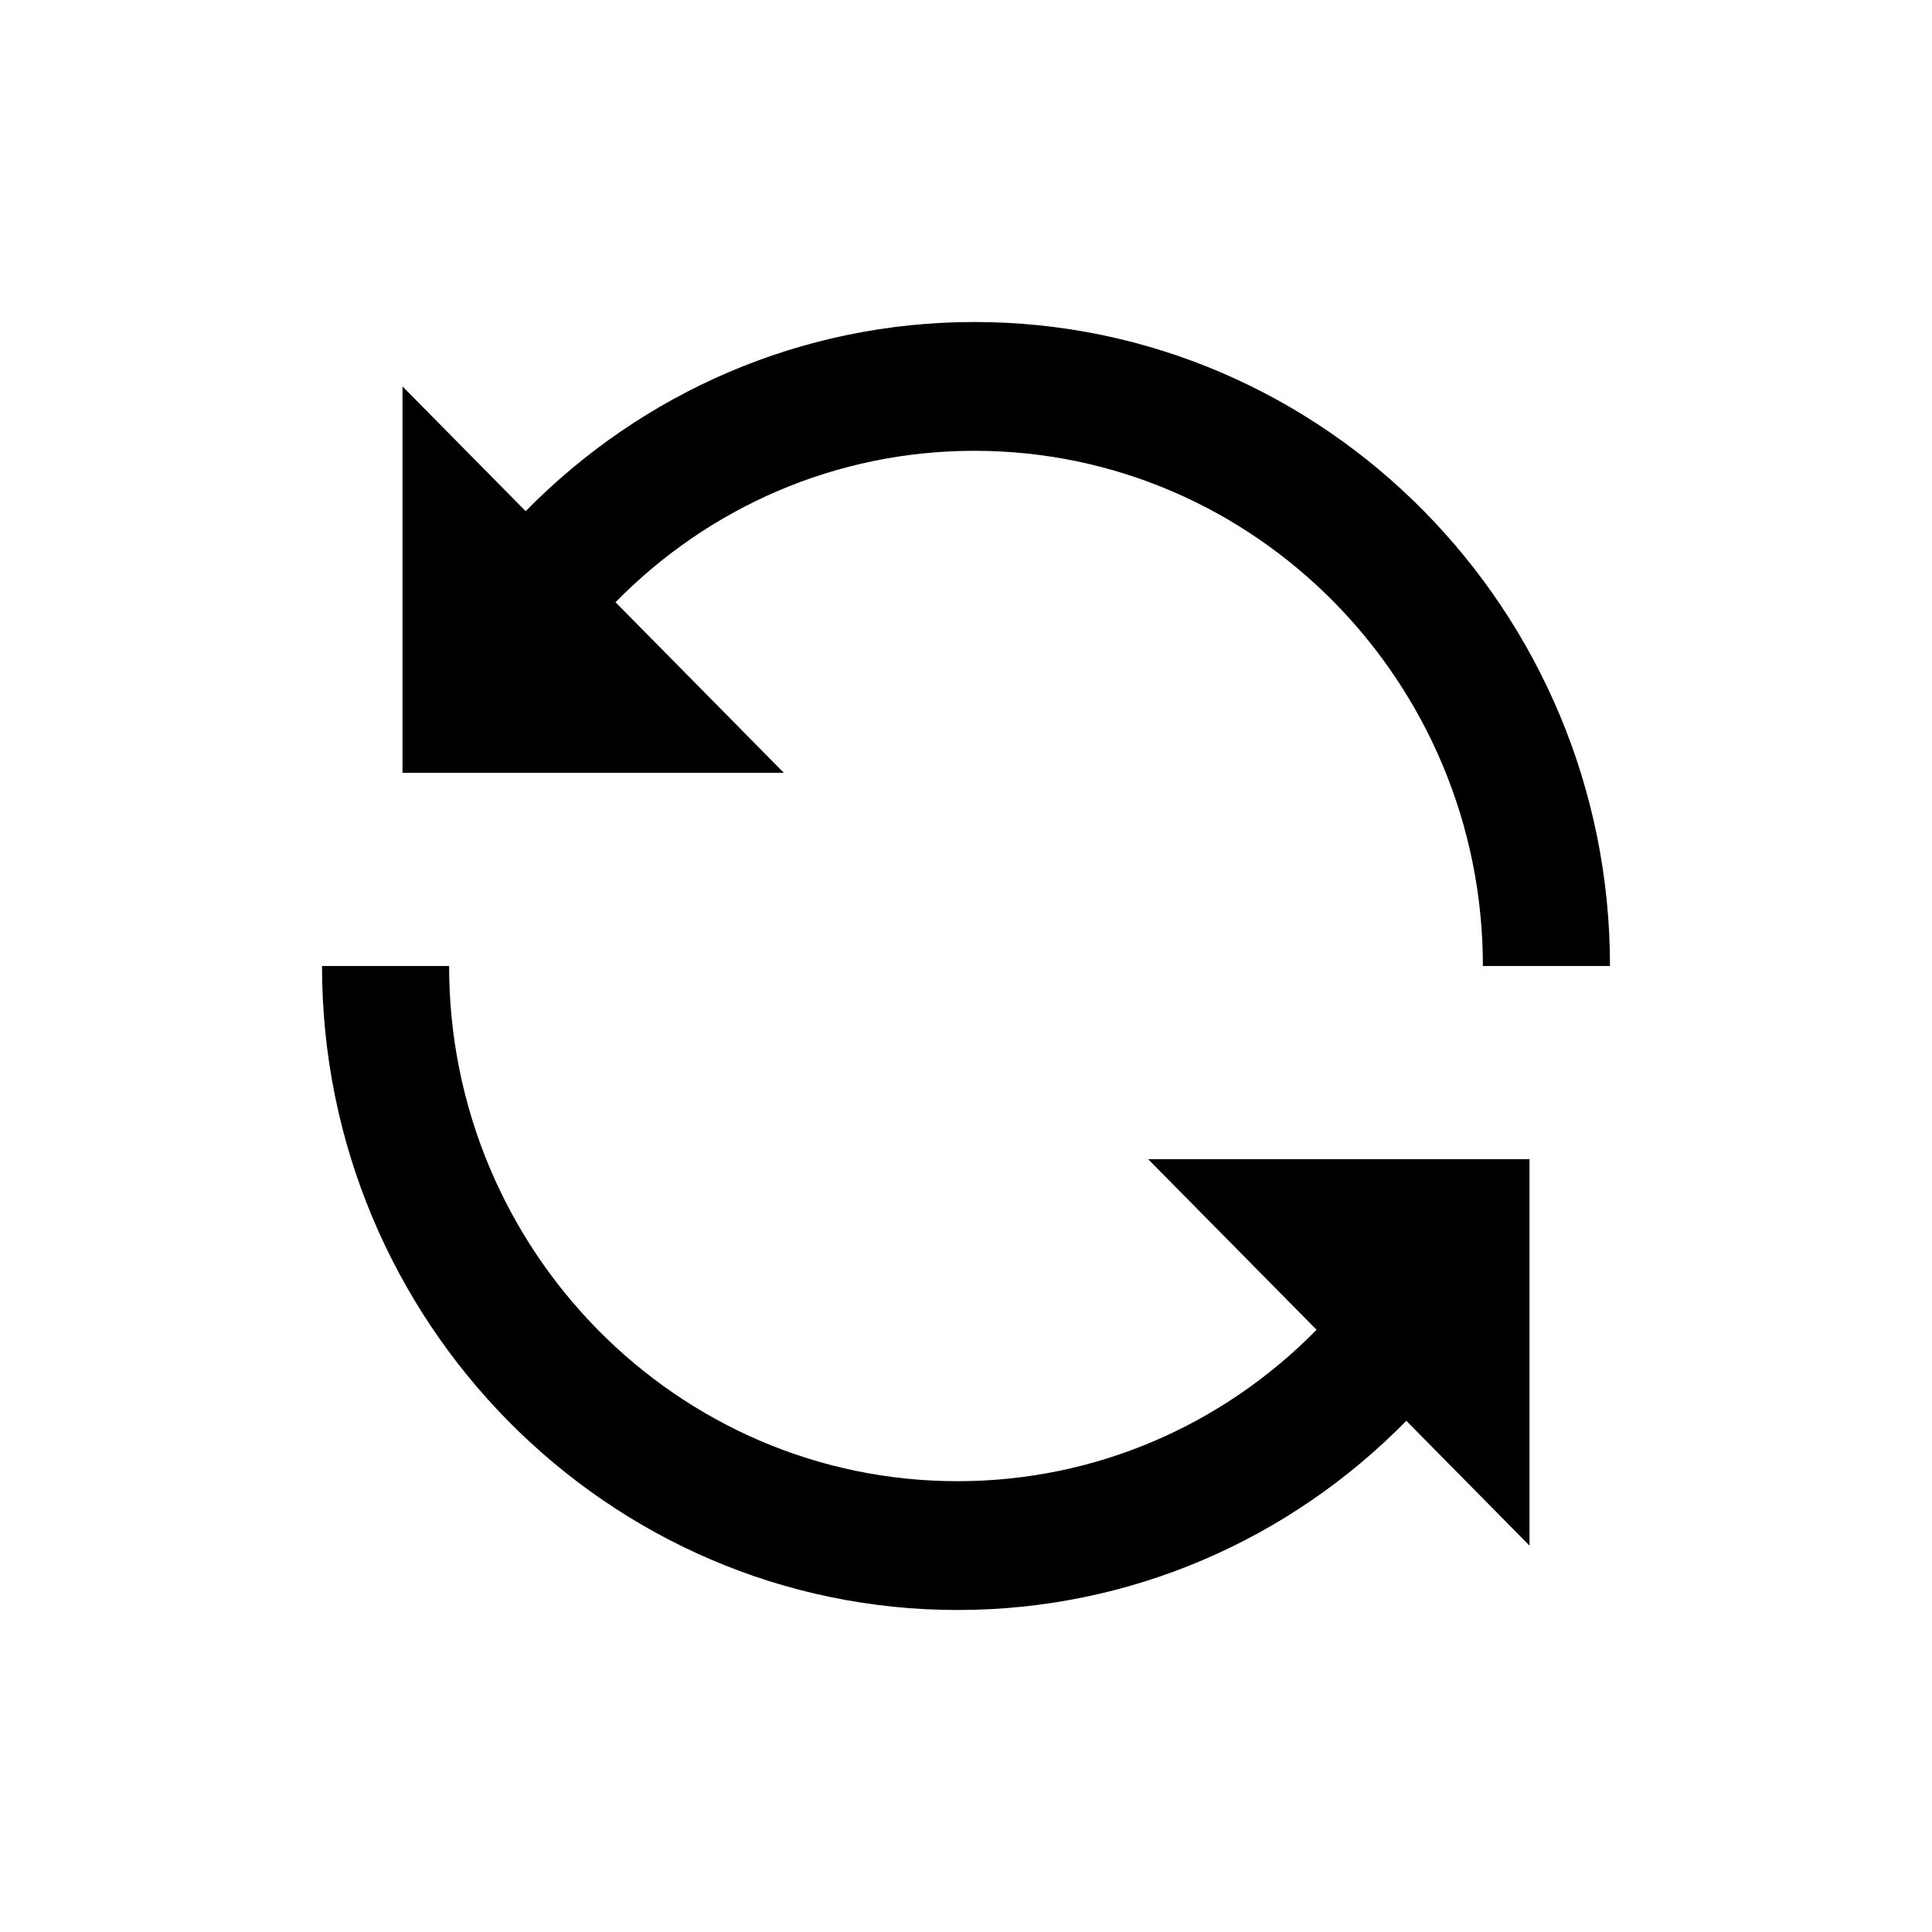
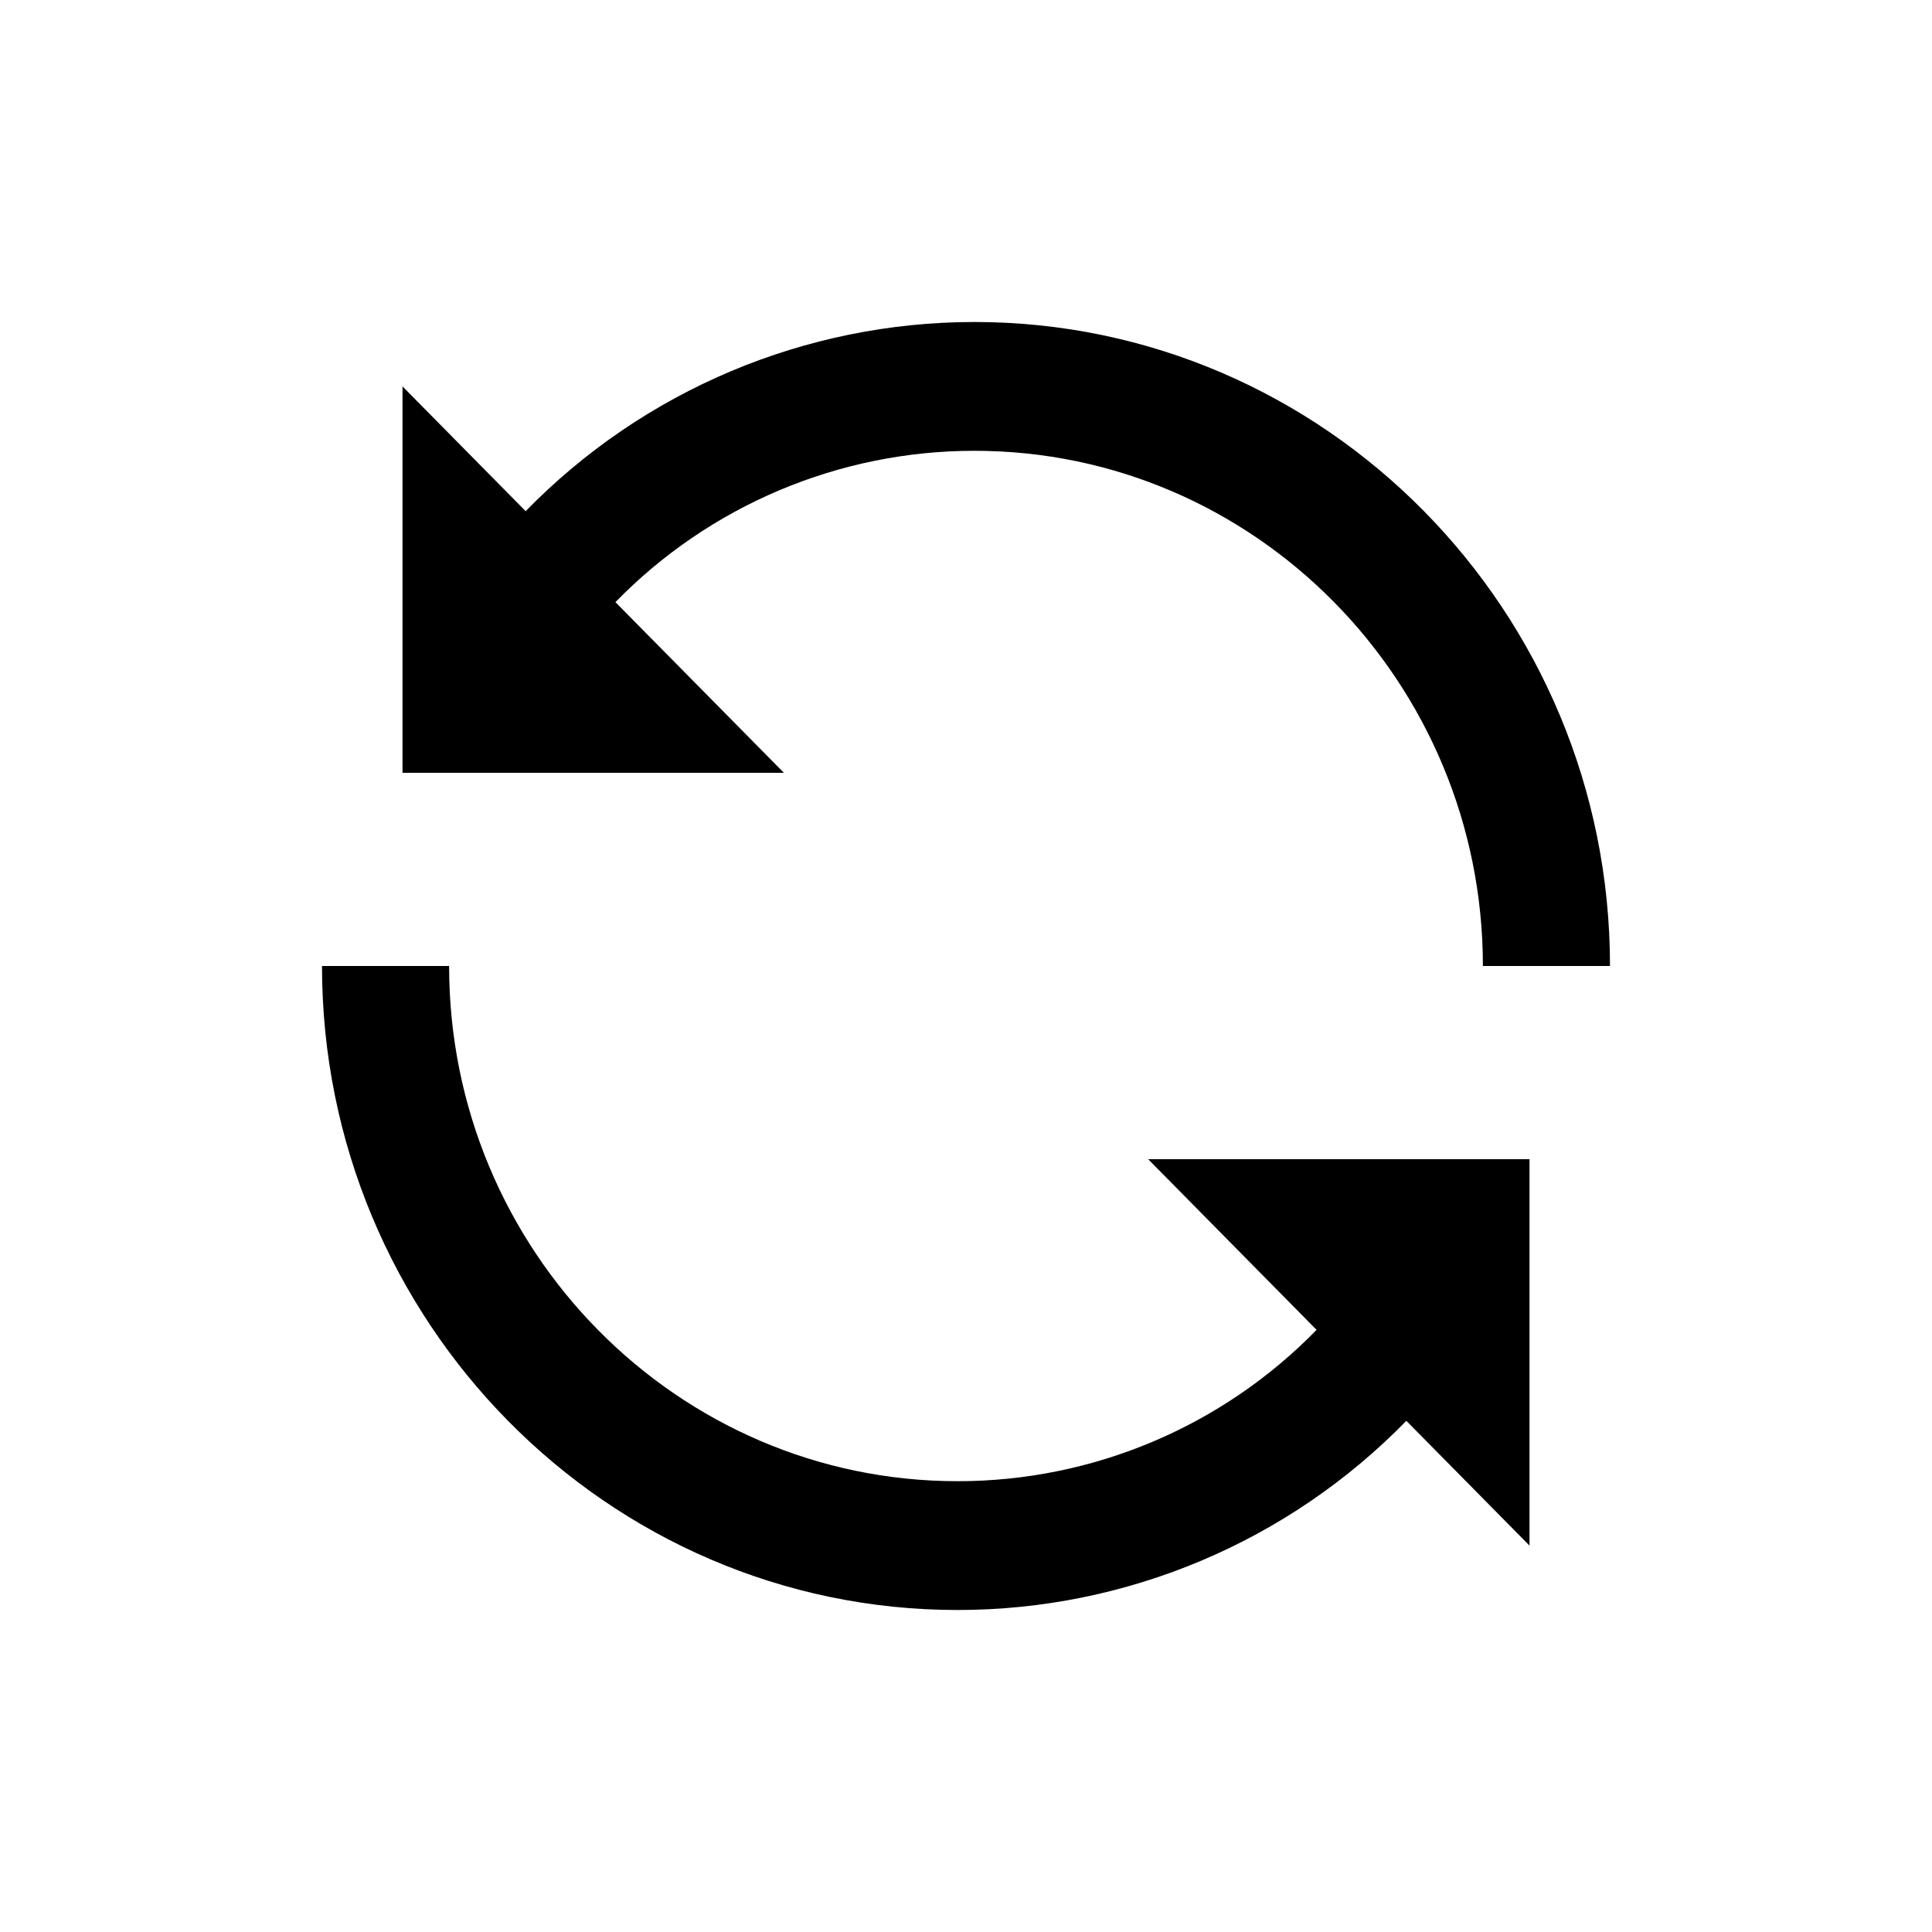
- <svg xmlns="http://www.w3.org/2000/svg" width="24" height="24" viewBox="0 0 24 24" fill="none">
-   <path fill-rule="evenodd" clip-rule="evenodd" d="M12.105 5.6C10.39 5.6 8.808 6.297 7.646 7.481L9.737 9.6H5V4.8L6.53 6.35C7.983 4.871 9.962 4 12.105 4C16.458 4 20 7.588 20 12H18.421C18.421 8.471 15.588 5.6 12.105 5.6ZM11.895 18.4C13.61 18.4 15.192 17.703 16.355 16.519L14.263 14.4H19V19.2L17.47 17.65C16.017 19.129 14.039 20 11.895 20C7.542 20 4 16.412 4 12H5.579C5.579 15.529 8.412 18.4 11.895 18.4Z" fill="currentColor" />
+ <svg xmlns="http://www.w3.org/2000/svg" viewBox="0 0 24 24" fill="none">
+   <path fill-rule="evenodd" clip-rule="evenodd" d="M12.105 5.6a6.226 6.226 0 0 0-4.46 1.88L9.738 9.6H5V4.8l1.53 1.55A7.787 7.787 0 0 1 12.105 4C16.458 4 20 7.588 20 12h-1.579c0-3.529-2.833-6.4-6.316-6.4Zm-.21 12.8a6.225 6.225 0 0 0 4.46-1.88l-2.092-2.12H19v4.8l-1.53-1.55A7.786 7.786 0 0 1 11.895 20C7.542 20 4 16.412 4 12h1.579c0 3.529 2.833 6.4 6.316 6.4Z" fill="currentColor" />
</svg>
